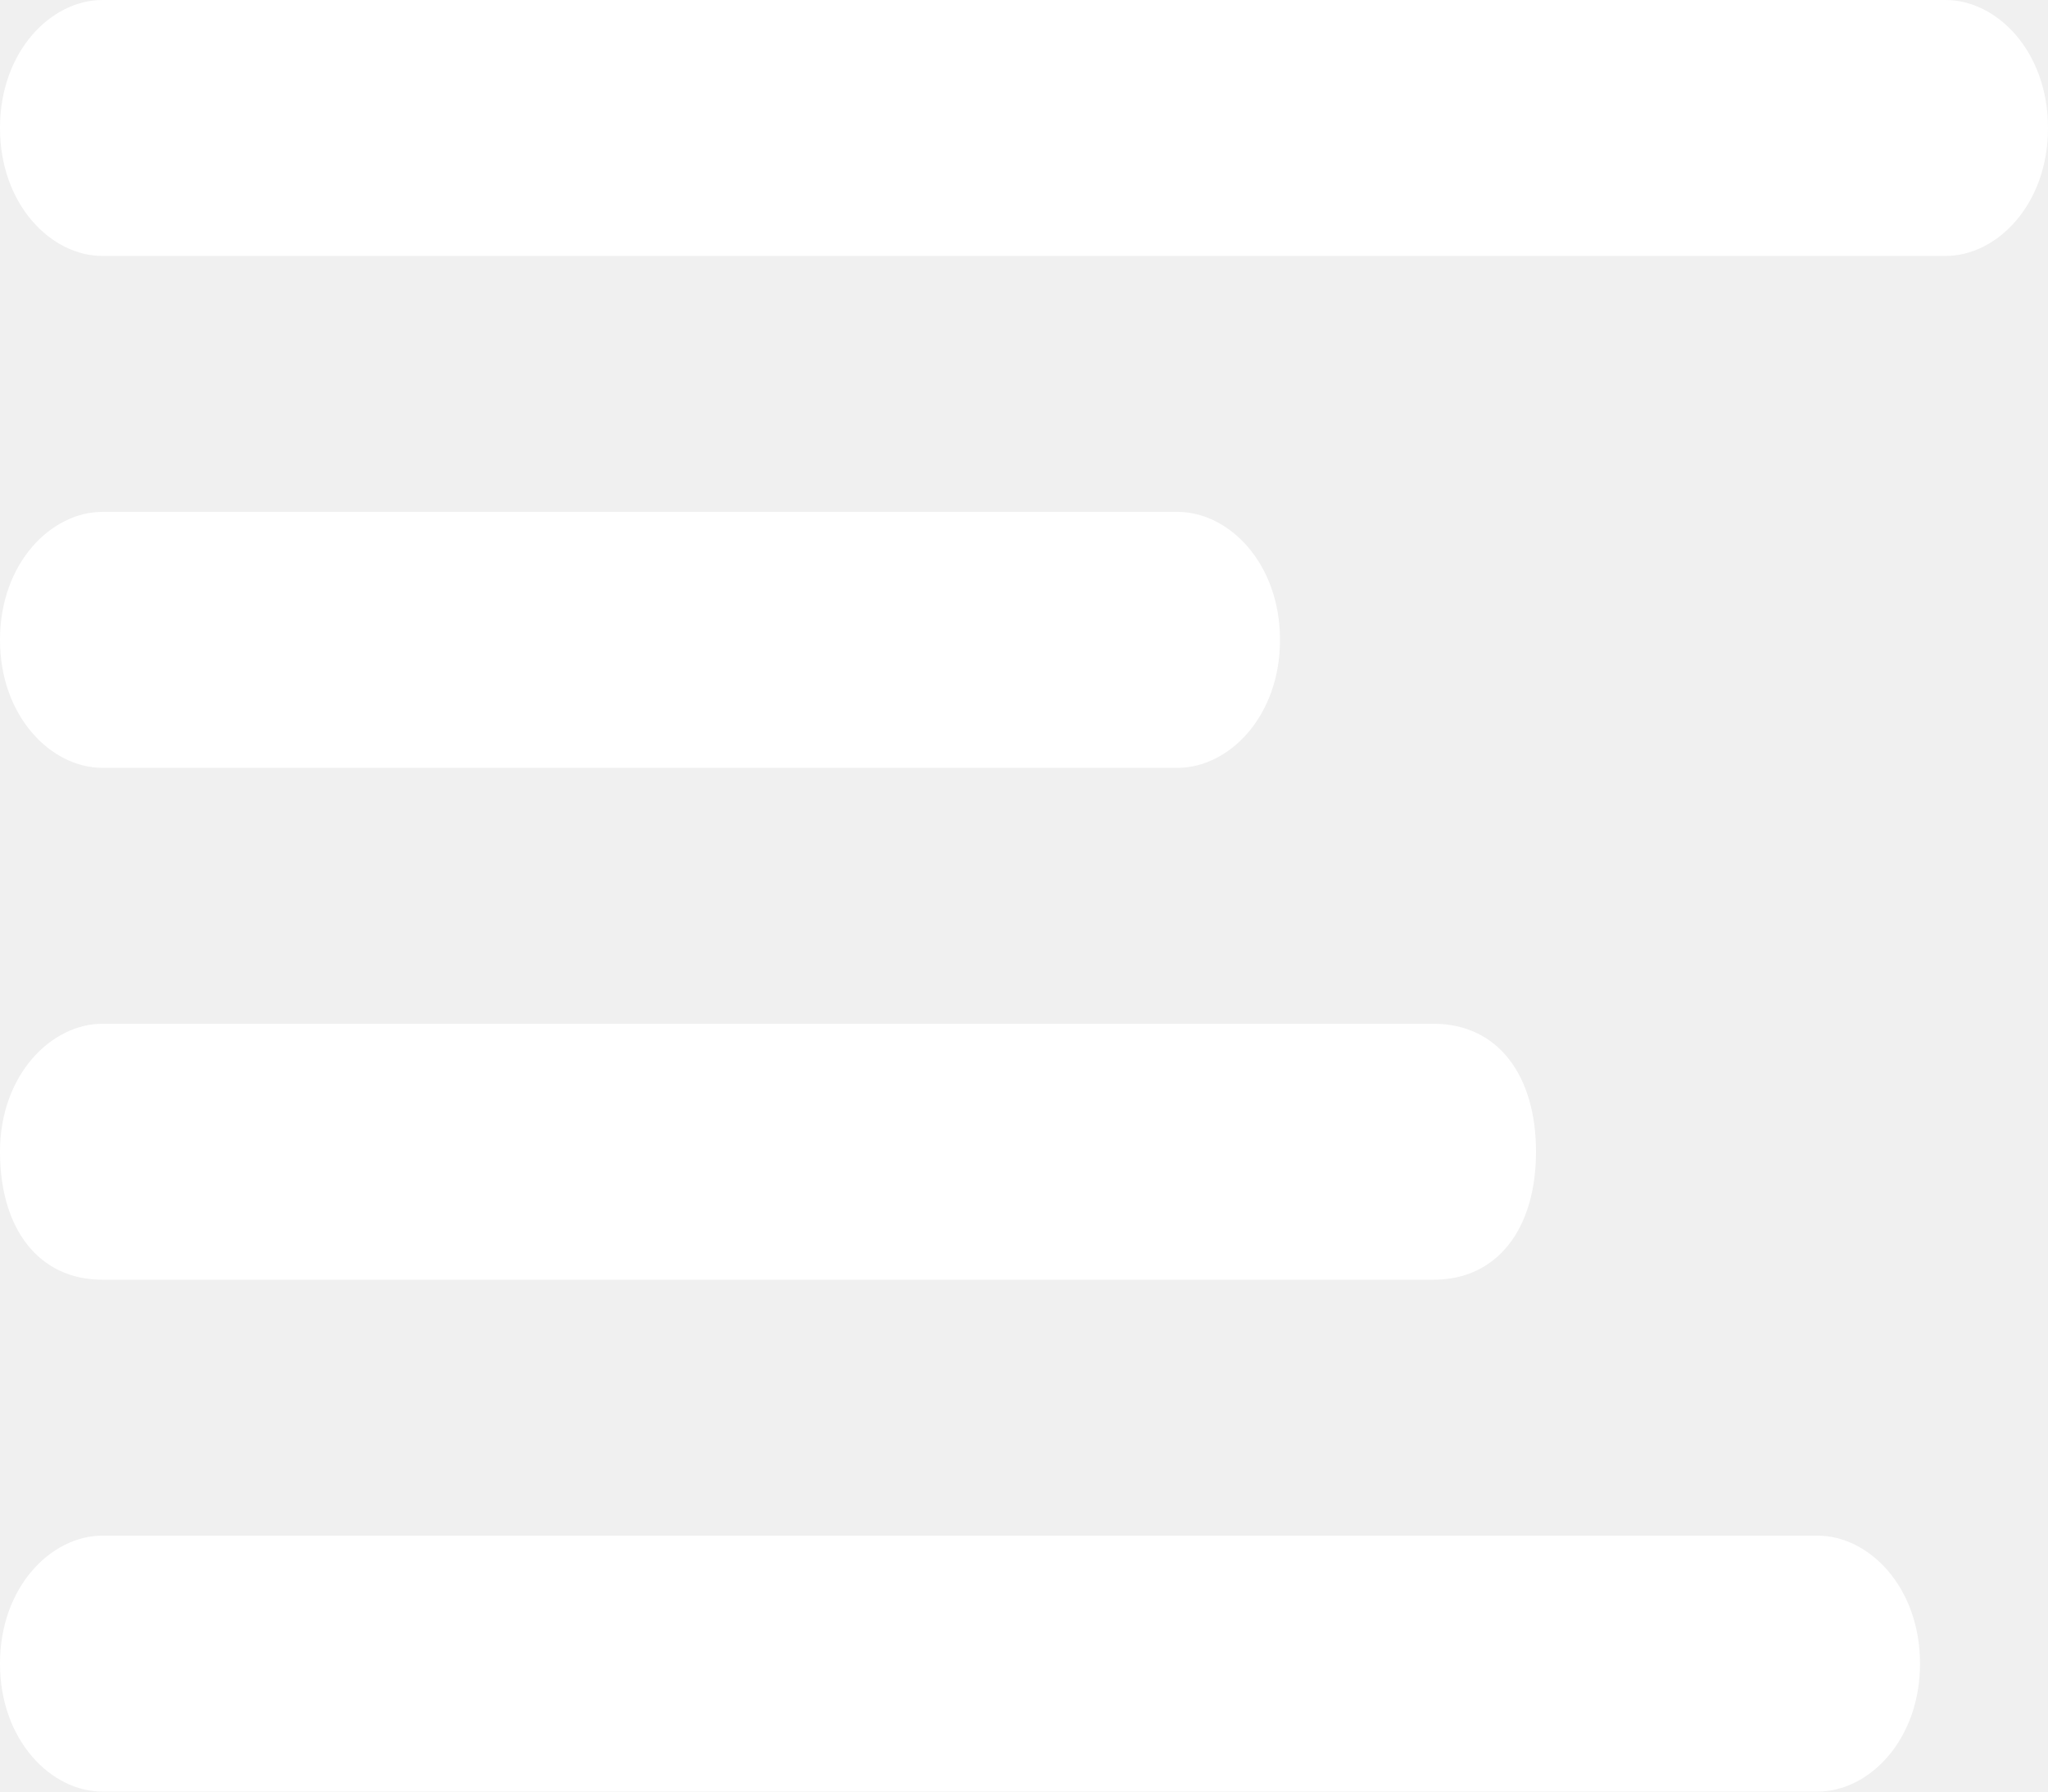
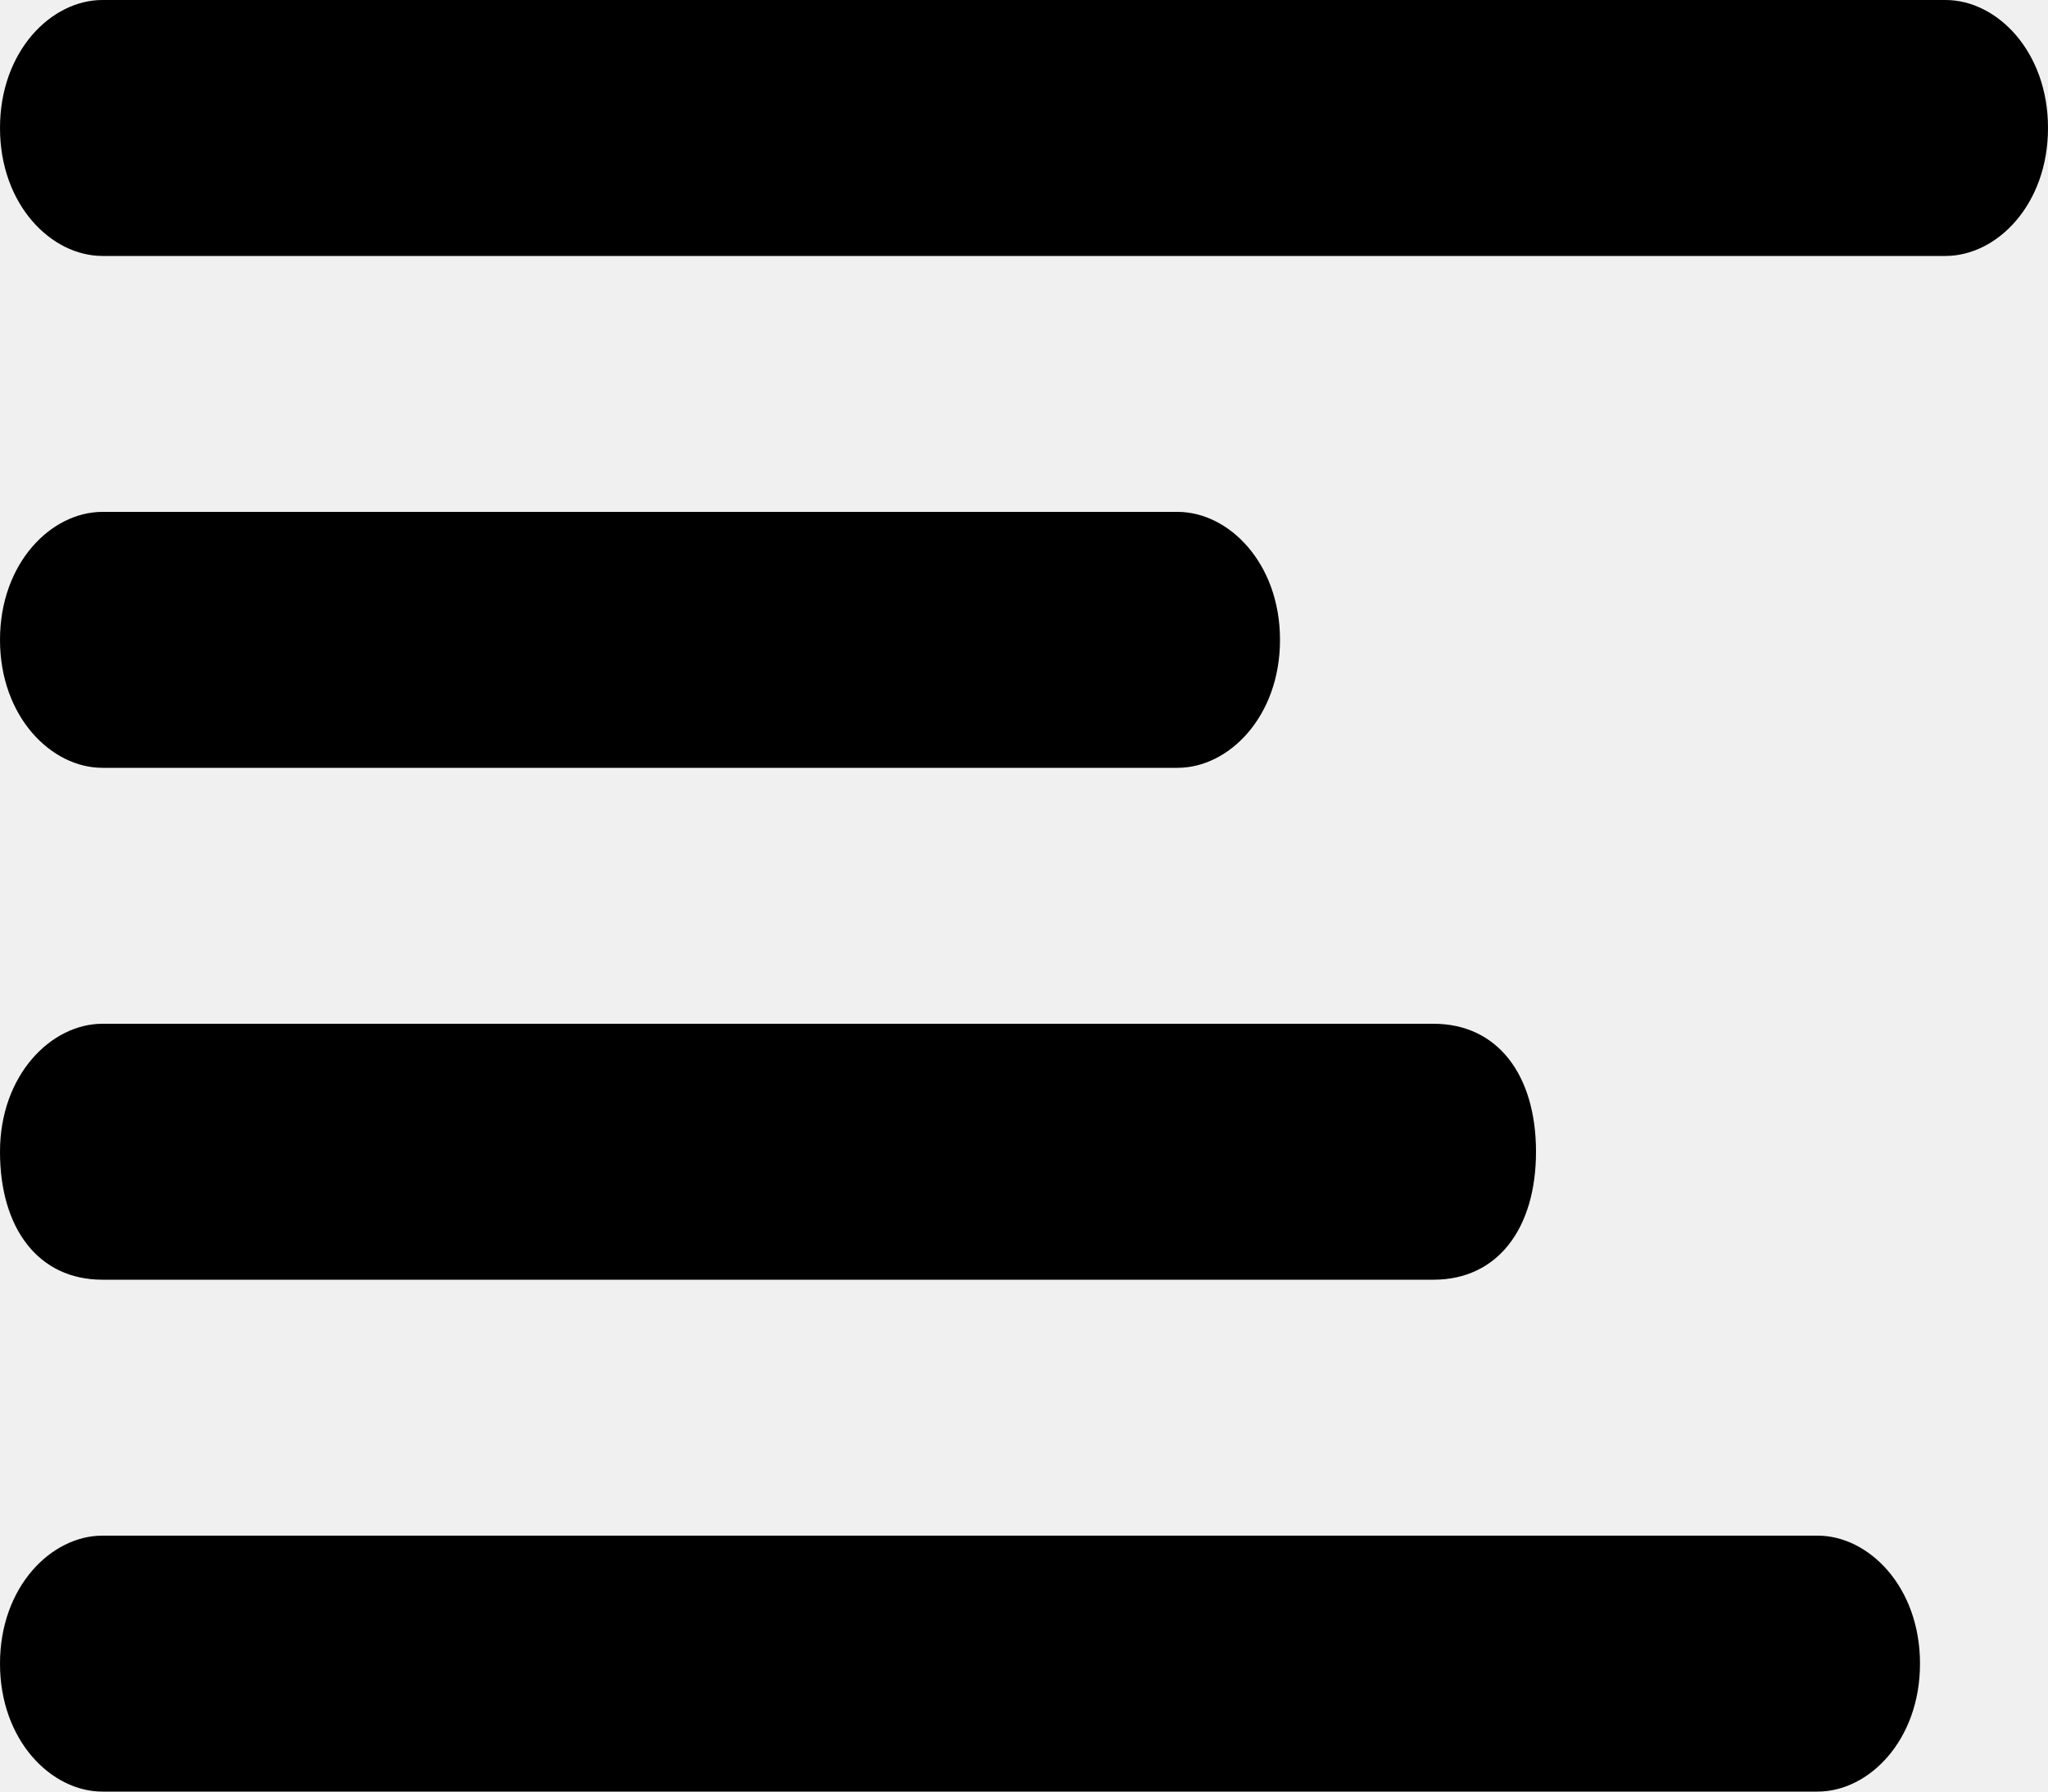
<svg xmlns="http://www.w3.org/2000/svg" style="enable-background:new -269 390 16 14;" viewBox="-269 390 16 14" x="0px" xml:space="preserve" y="0px">
  <g transform="translate(-260, -10)">
    <g transform="translate(15, 10)">
      <g transform="translate(245, 0)">
-         <path class="bar" d="M-254,403c0-0.6-0.4-1-0.8-1h-13.4c-0.4,0-0.8,0.4-0.8,1s0.4,1,0.8,1h13.4 C-254.4,404-254,403.6-254,403 M-257,399c0-0.6-0.3-1-0.8-1h-10.4c-0.4,0-0.8,0.4-0.8,1s0.3,1,0.8,1h10.4 C-257.3,400-257,399.6-257,399 M-259,395c0-0.6-0.4-1-0.8-1h-8.4c-0.4,0-0.8,0.4-0.8,1s0.4,1,0.8,1h8.4 C-259.4,396-259,395.6-259,395 M-253.8,392h-14.4c-0.4,0-0.8-0.4-0.8-1s0.4-1,0.8-1h14.4c0.4,0,0.8,0.4,0.8,1 S-253.4,392-253.8,392" fill="#ffffff" />
+         <path class="bar" d="M-254,403c0-0.6-0.4-1-0.8-1h-13.4c-0.4,0-0.8,0.4-0.8,1s0.4,1,0.8,1h13.4 C-254.4,404-254,403.6-254,403 M-257,399c0-0.6-0.3-1-0.8-1h-10.4c-0.4,0-0.8,0.4-0.8,1s0.3,1,0.8,1h10.4 C-257.3,400-257,399.6-257,399 M-259,395c0-0.6-0.4-1-0.8-1h-8.4c-0.4,0-0.8,0.4-0.8,1s0.4,1,0.8,1h8.4 C-259.4,396-259,395.6-259,395 M-253.8,392h-14.4c-0.4,0-0.8-0.4-0.8-1s0.4-1,0.8-1h14.4c0.4,0,0.8,0.4,0.8,1 S-253.4,392-253.8,392" fill="#000000" />
      </g>
    </g>
  </g>
</svg>
